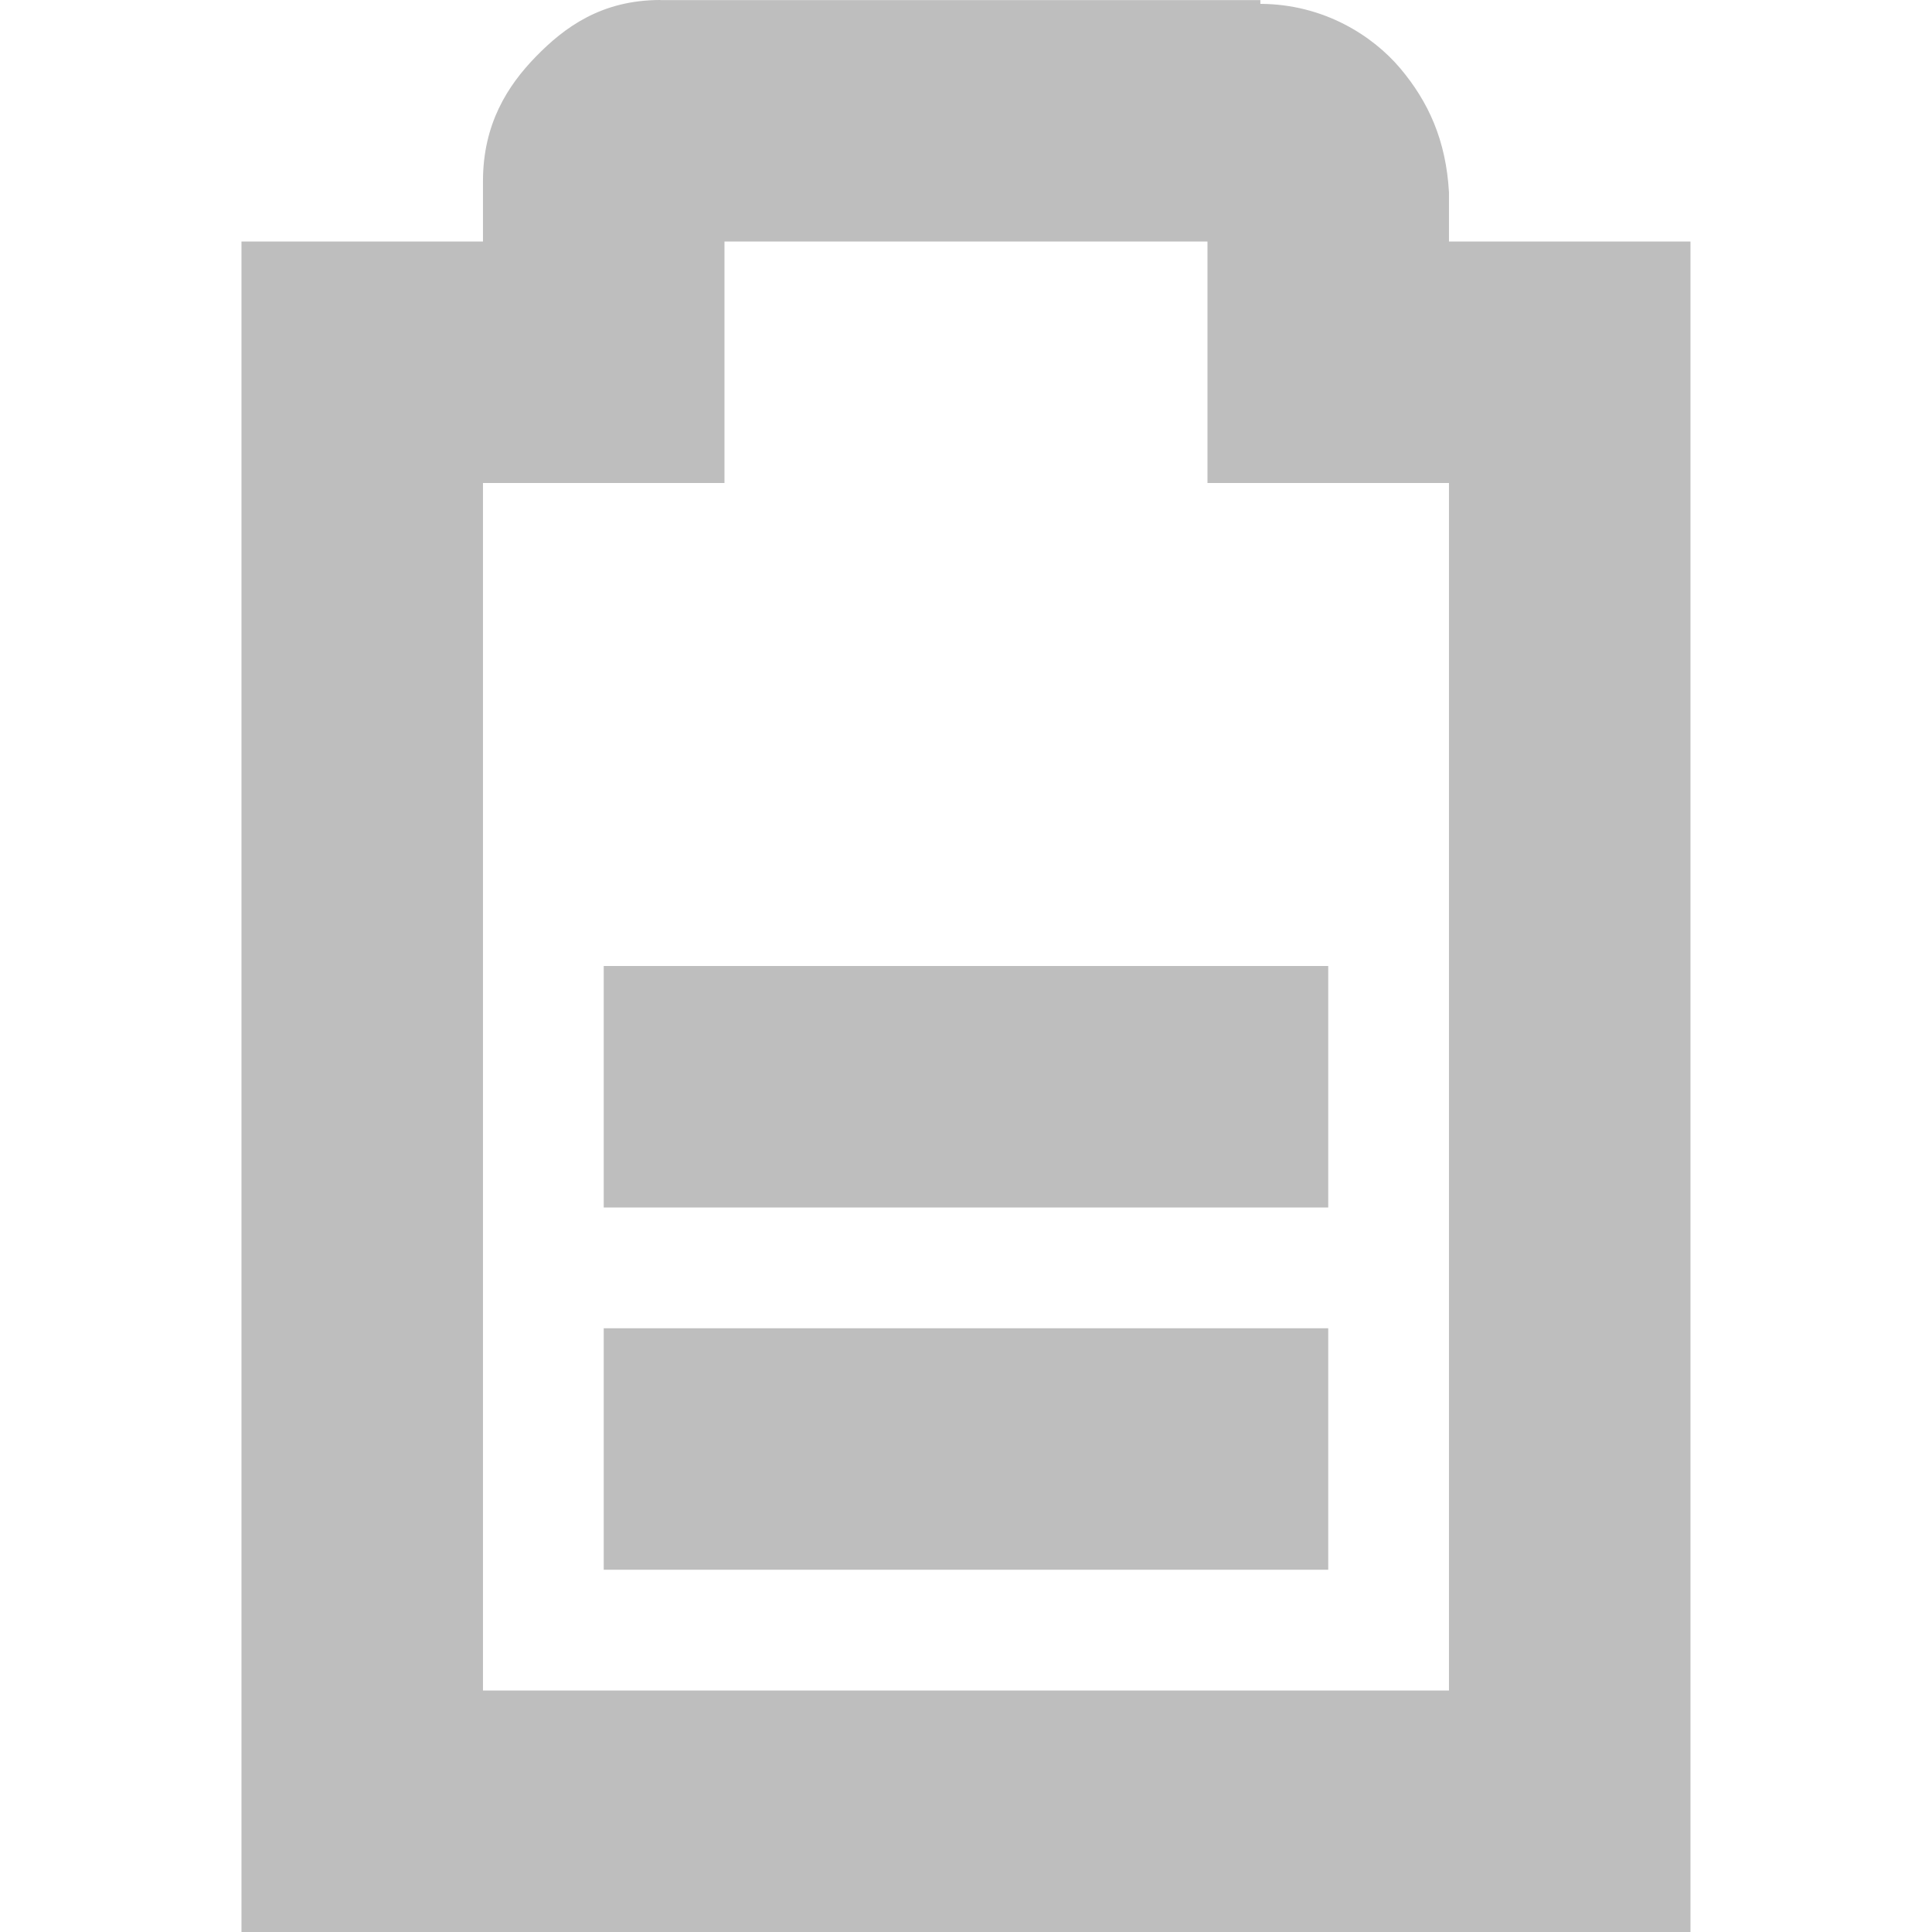
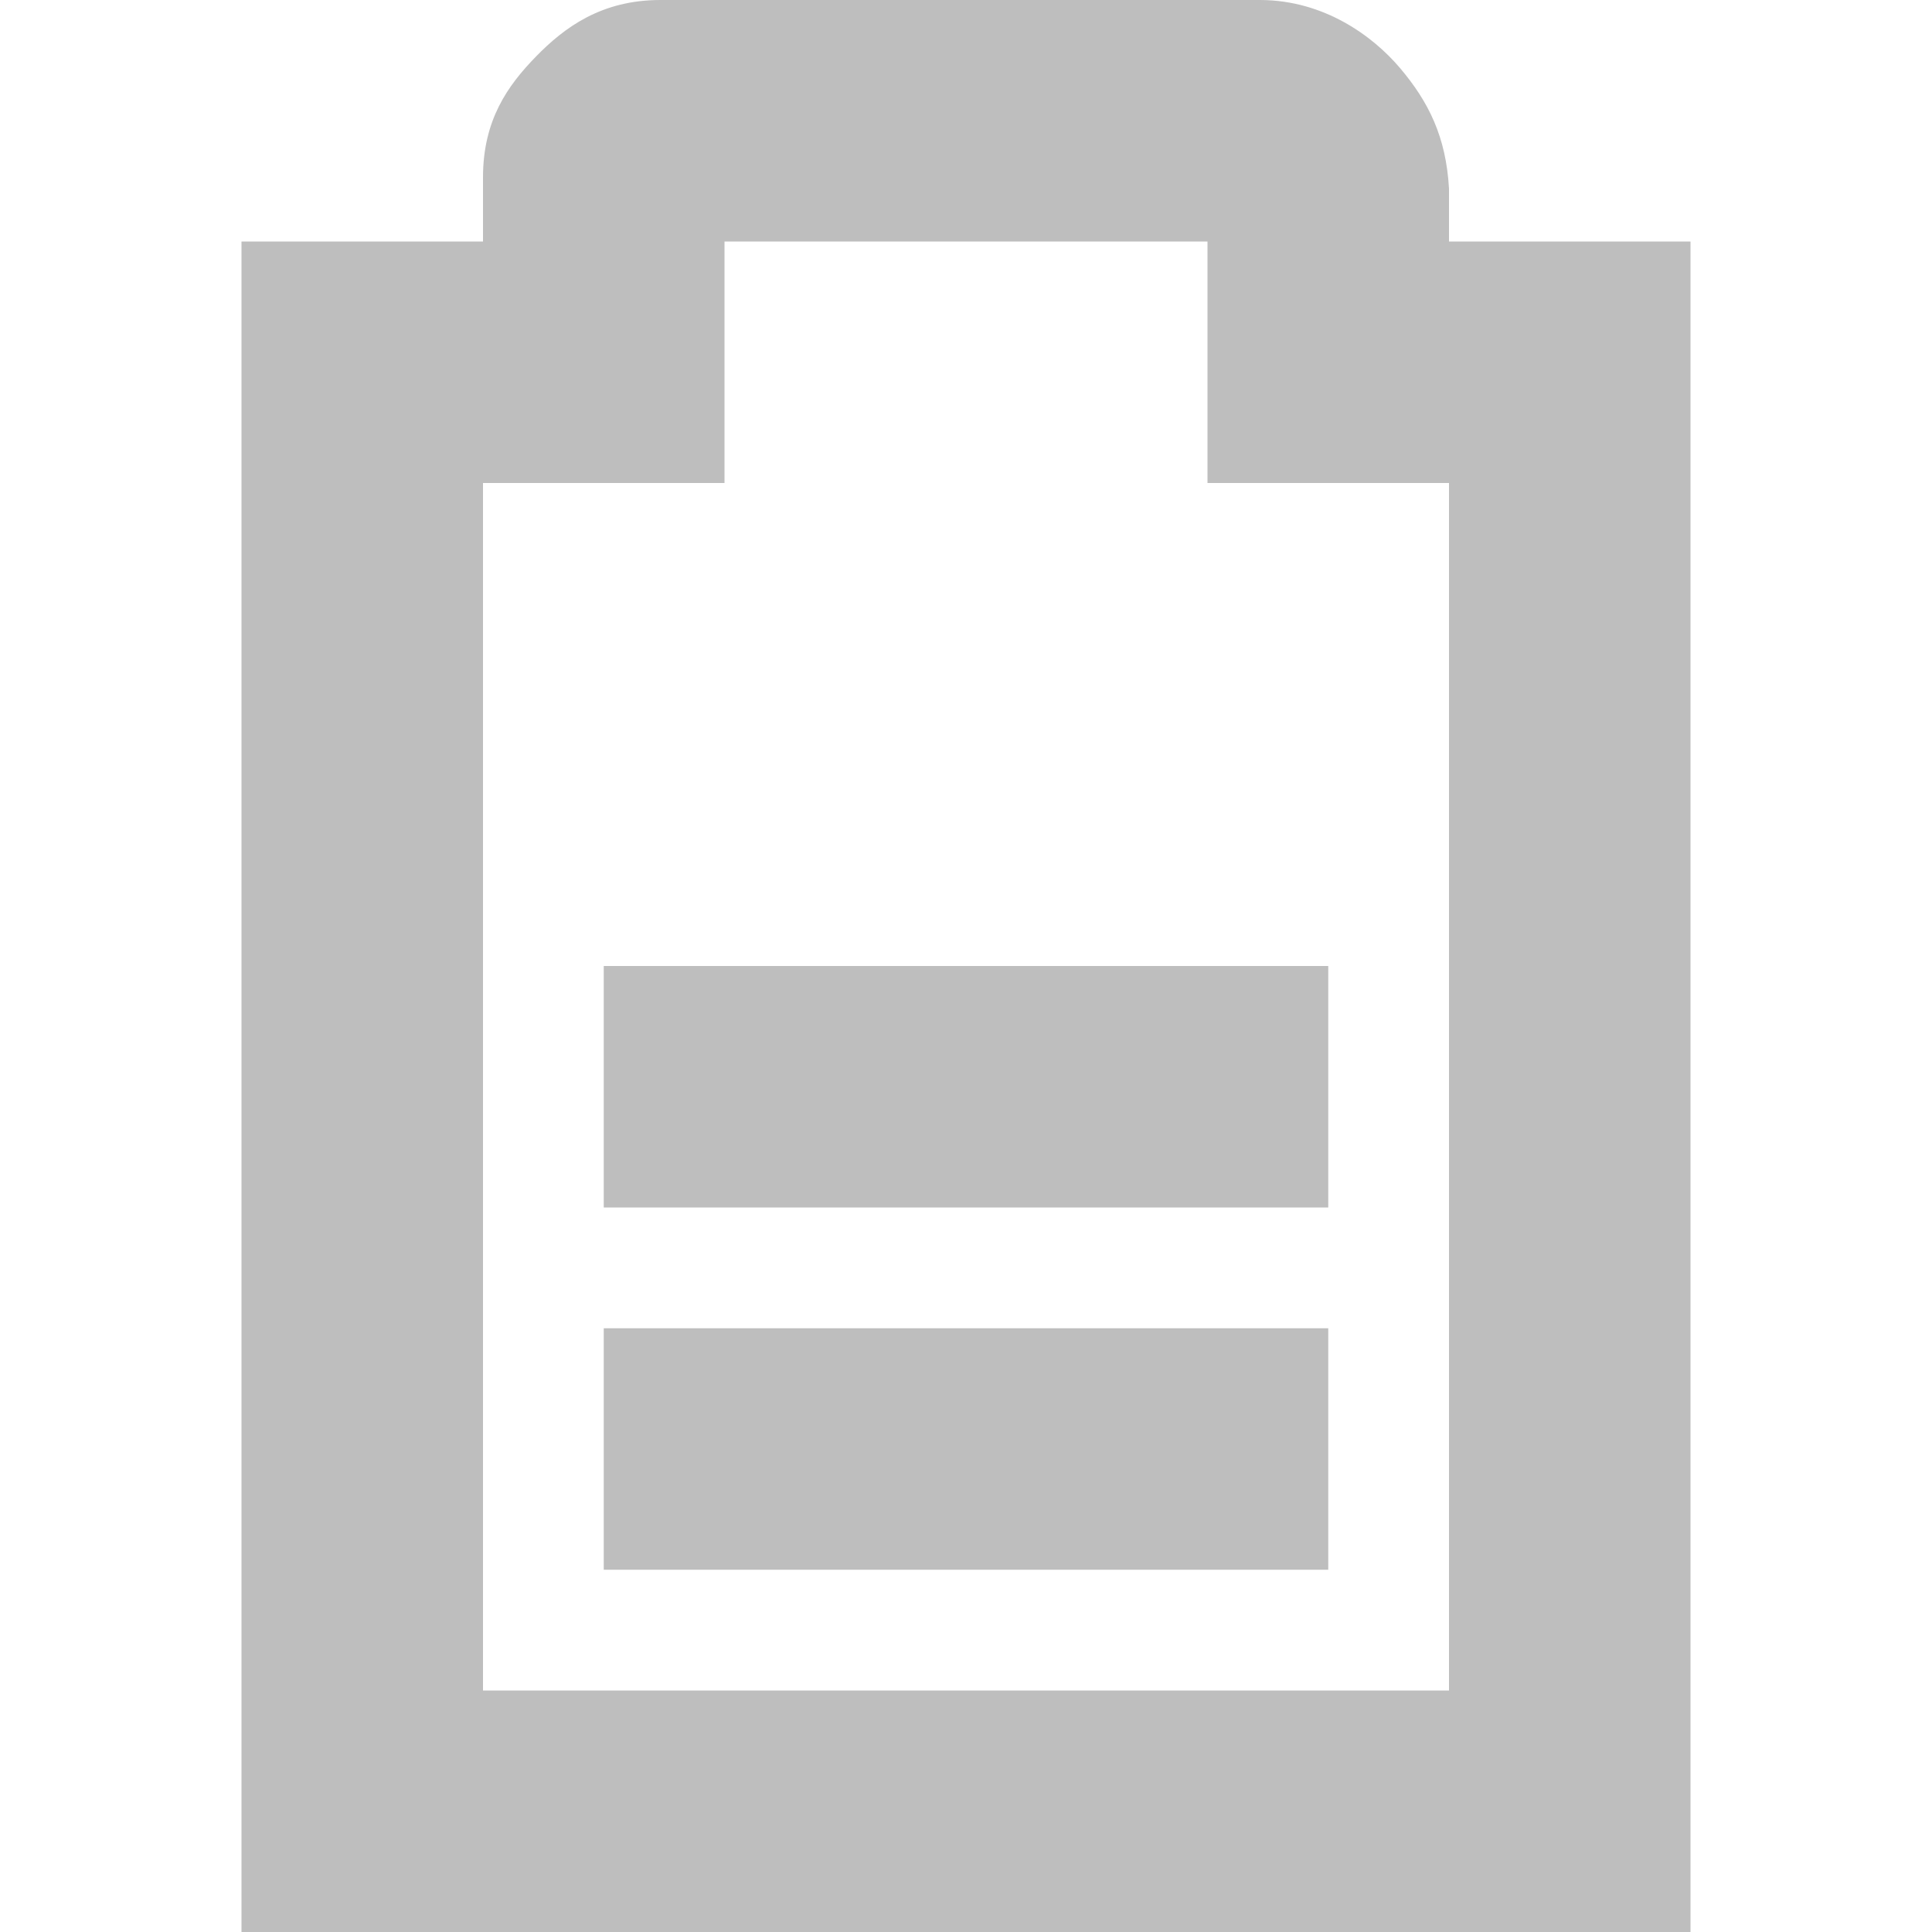
<svg xmlns="http://www.w3.org/2000/svg" height="16" width="16">
-   <g fill="#bebebe" transform="translate(-61.0002 -217)">
-     <path d="m225 66h2v6h-2z" transform="matrix(0 1 1 0 0 0)" />
-     <path d="m66.469 217c-.49 0-.796.228-1.031.469s-.438.559-.438 1.031v.5h-1-1v1 12 1h1 10 1v-1-12-1h-1-1v-.375-.031c-.024-.431-.17-.752-.406-1.031-.224-.264-.627-.529-1.156-.531v-.031h-.062-4.906zm.531 2h4v1 1h1 1v10h-8v-10h1 1v-1z" />
-     <path d="m228 66h2v6h-2z" transform="matrix(0 1 1 0 0 0)" />
+   <g fill="#bebebe">
+     <path d="m5 8v2h6v-2z" />
+     <path d="m5 11v2h6v-2z" />
+     <path d="m5.469 0c-.49 0-.796.228-1.031.469s-.438.527-.438 1v.531h-2v14h12v-14h-2v-.437c-.024-.431-.17-.721-.406-1-.224-.264-.627-.561-1.156-.563zm.531 2h4v2h2v10h-8v-10h2z" />
  </g>
</svg>
